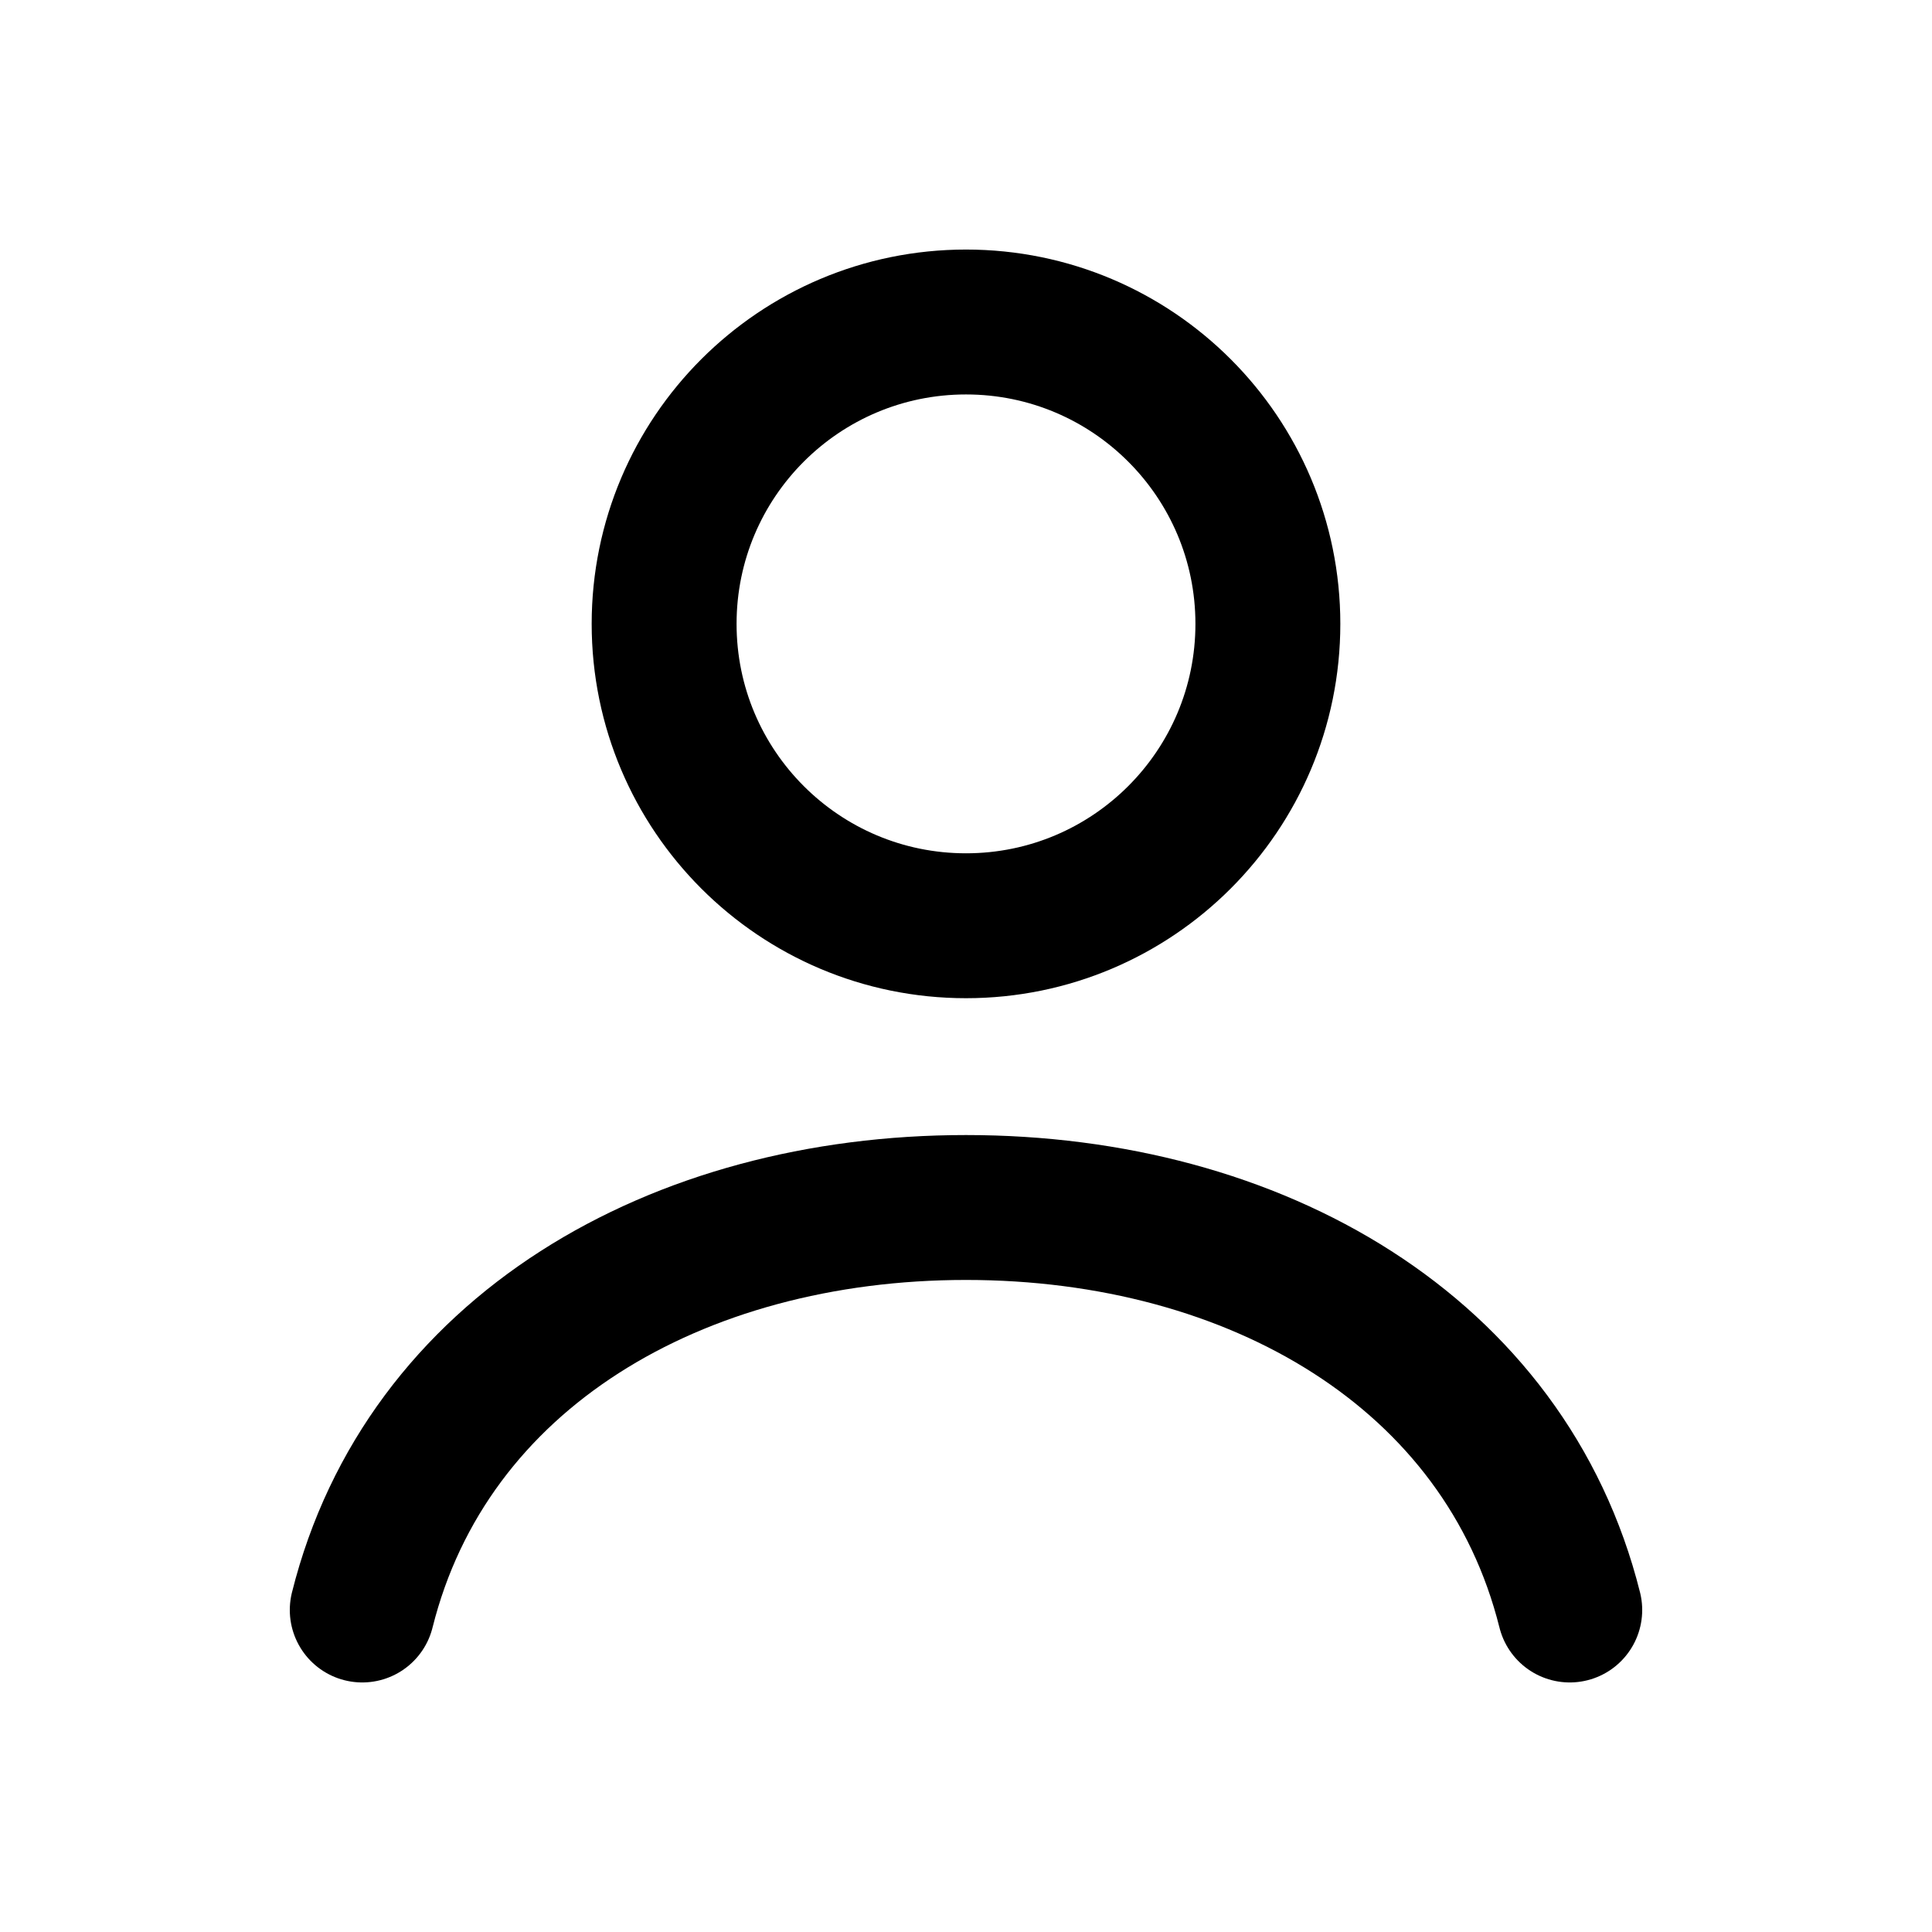
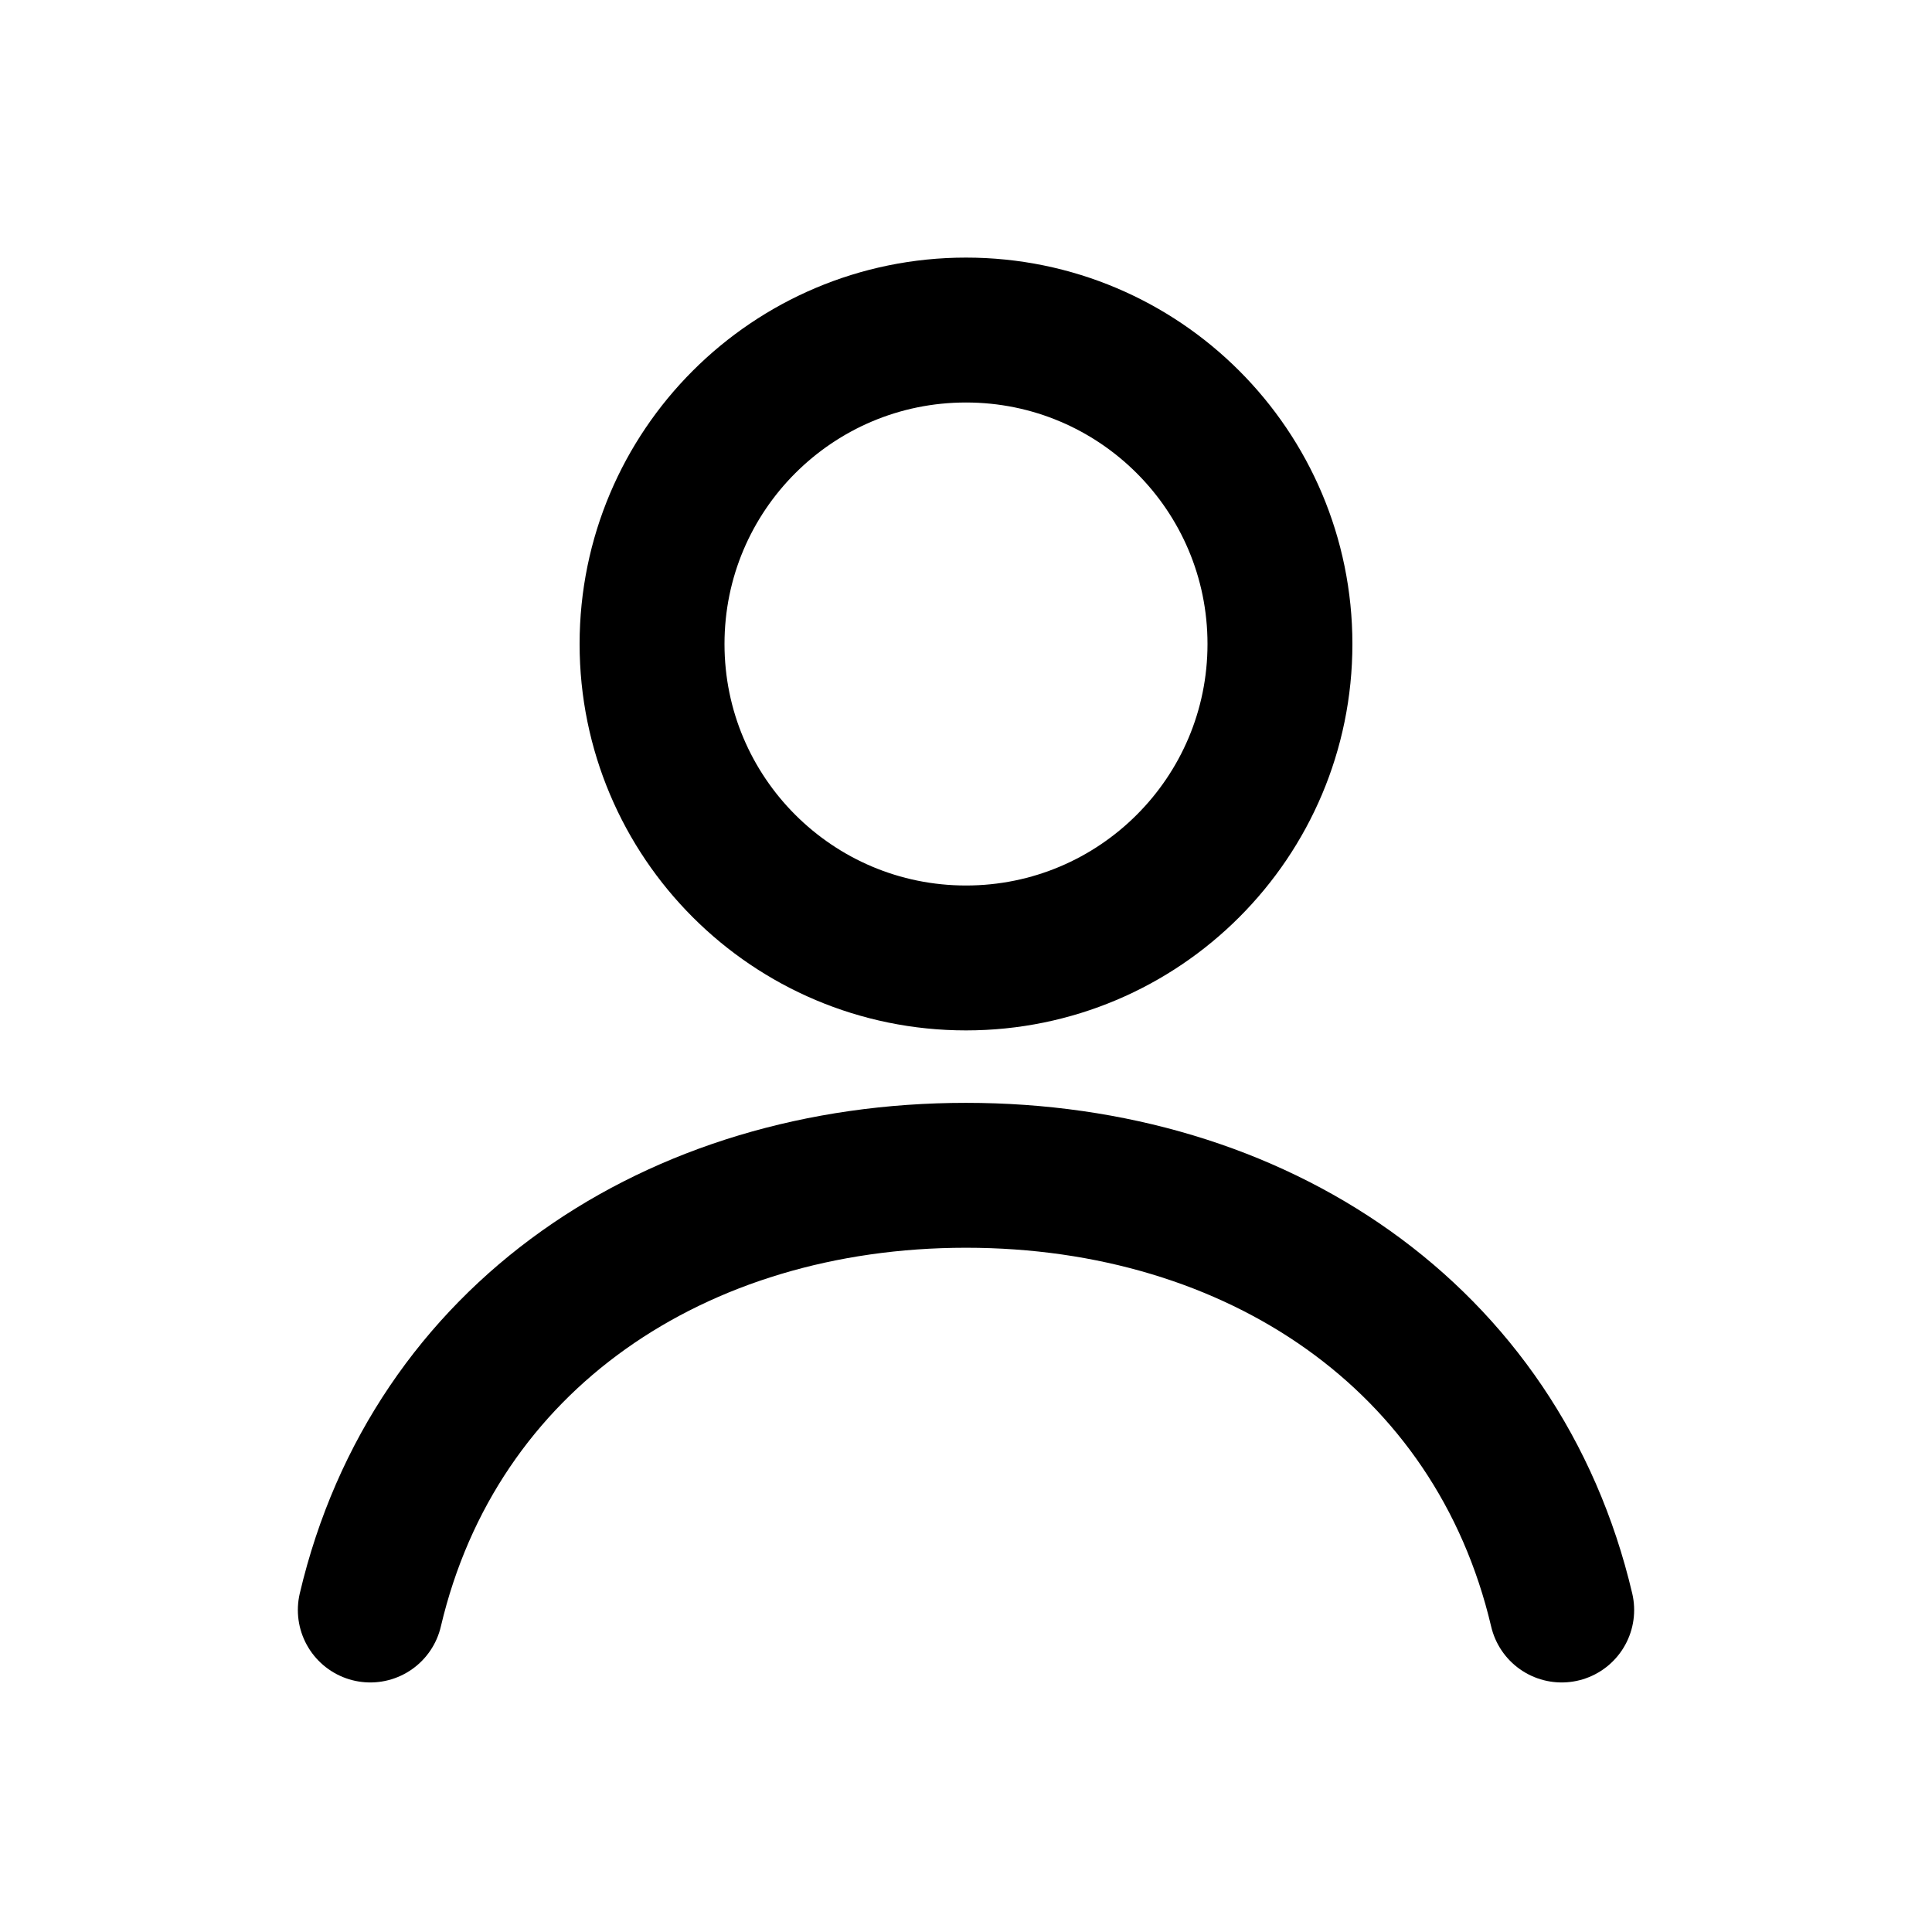
<svg xmlns="http://www.w3.org/2000/svg" width="24" height="24" viewBox="0 0 24 24" fill="none">
-   <path d="M12 11.5a3.75 3.75 0 1 0 0-7.5 3.75 3.75 0 0 0 0 7.5z" stroke="#000000" stroke-width="1.8" stroke-linecap="round" stroke-linejoin="round" />
-   <path d="M4.5 20c.8-3.2 3.9-5 7.5-5s6.7 1.8 7.5 5" stroke="#000000" stroke-width="1.8" stroke-linecap="round" stroke-linejoin="round" />
+   <circle cx="12" cy="8" r="3.9" stroke="#000000" stroke-width="1.8" stroke-linecap="round" stroke-linejoin="round" />
+   <path d="M4.6 20c.8-3.4 3.8-5.4 7.4-5.4s6.6 2 7.4 5.4" stroke="#000000" stroke-width="1.8" stroke-linecap="round" stroke-linejoin="round" />
</svg>
